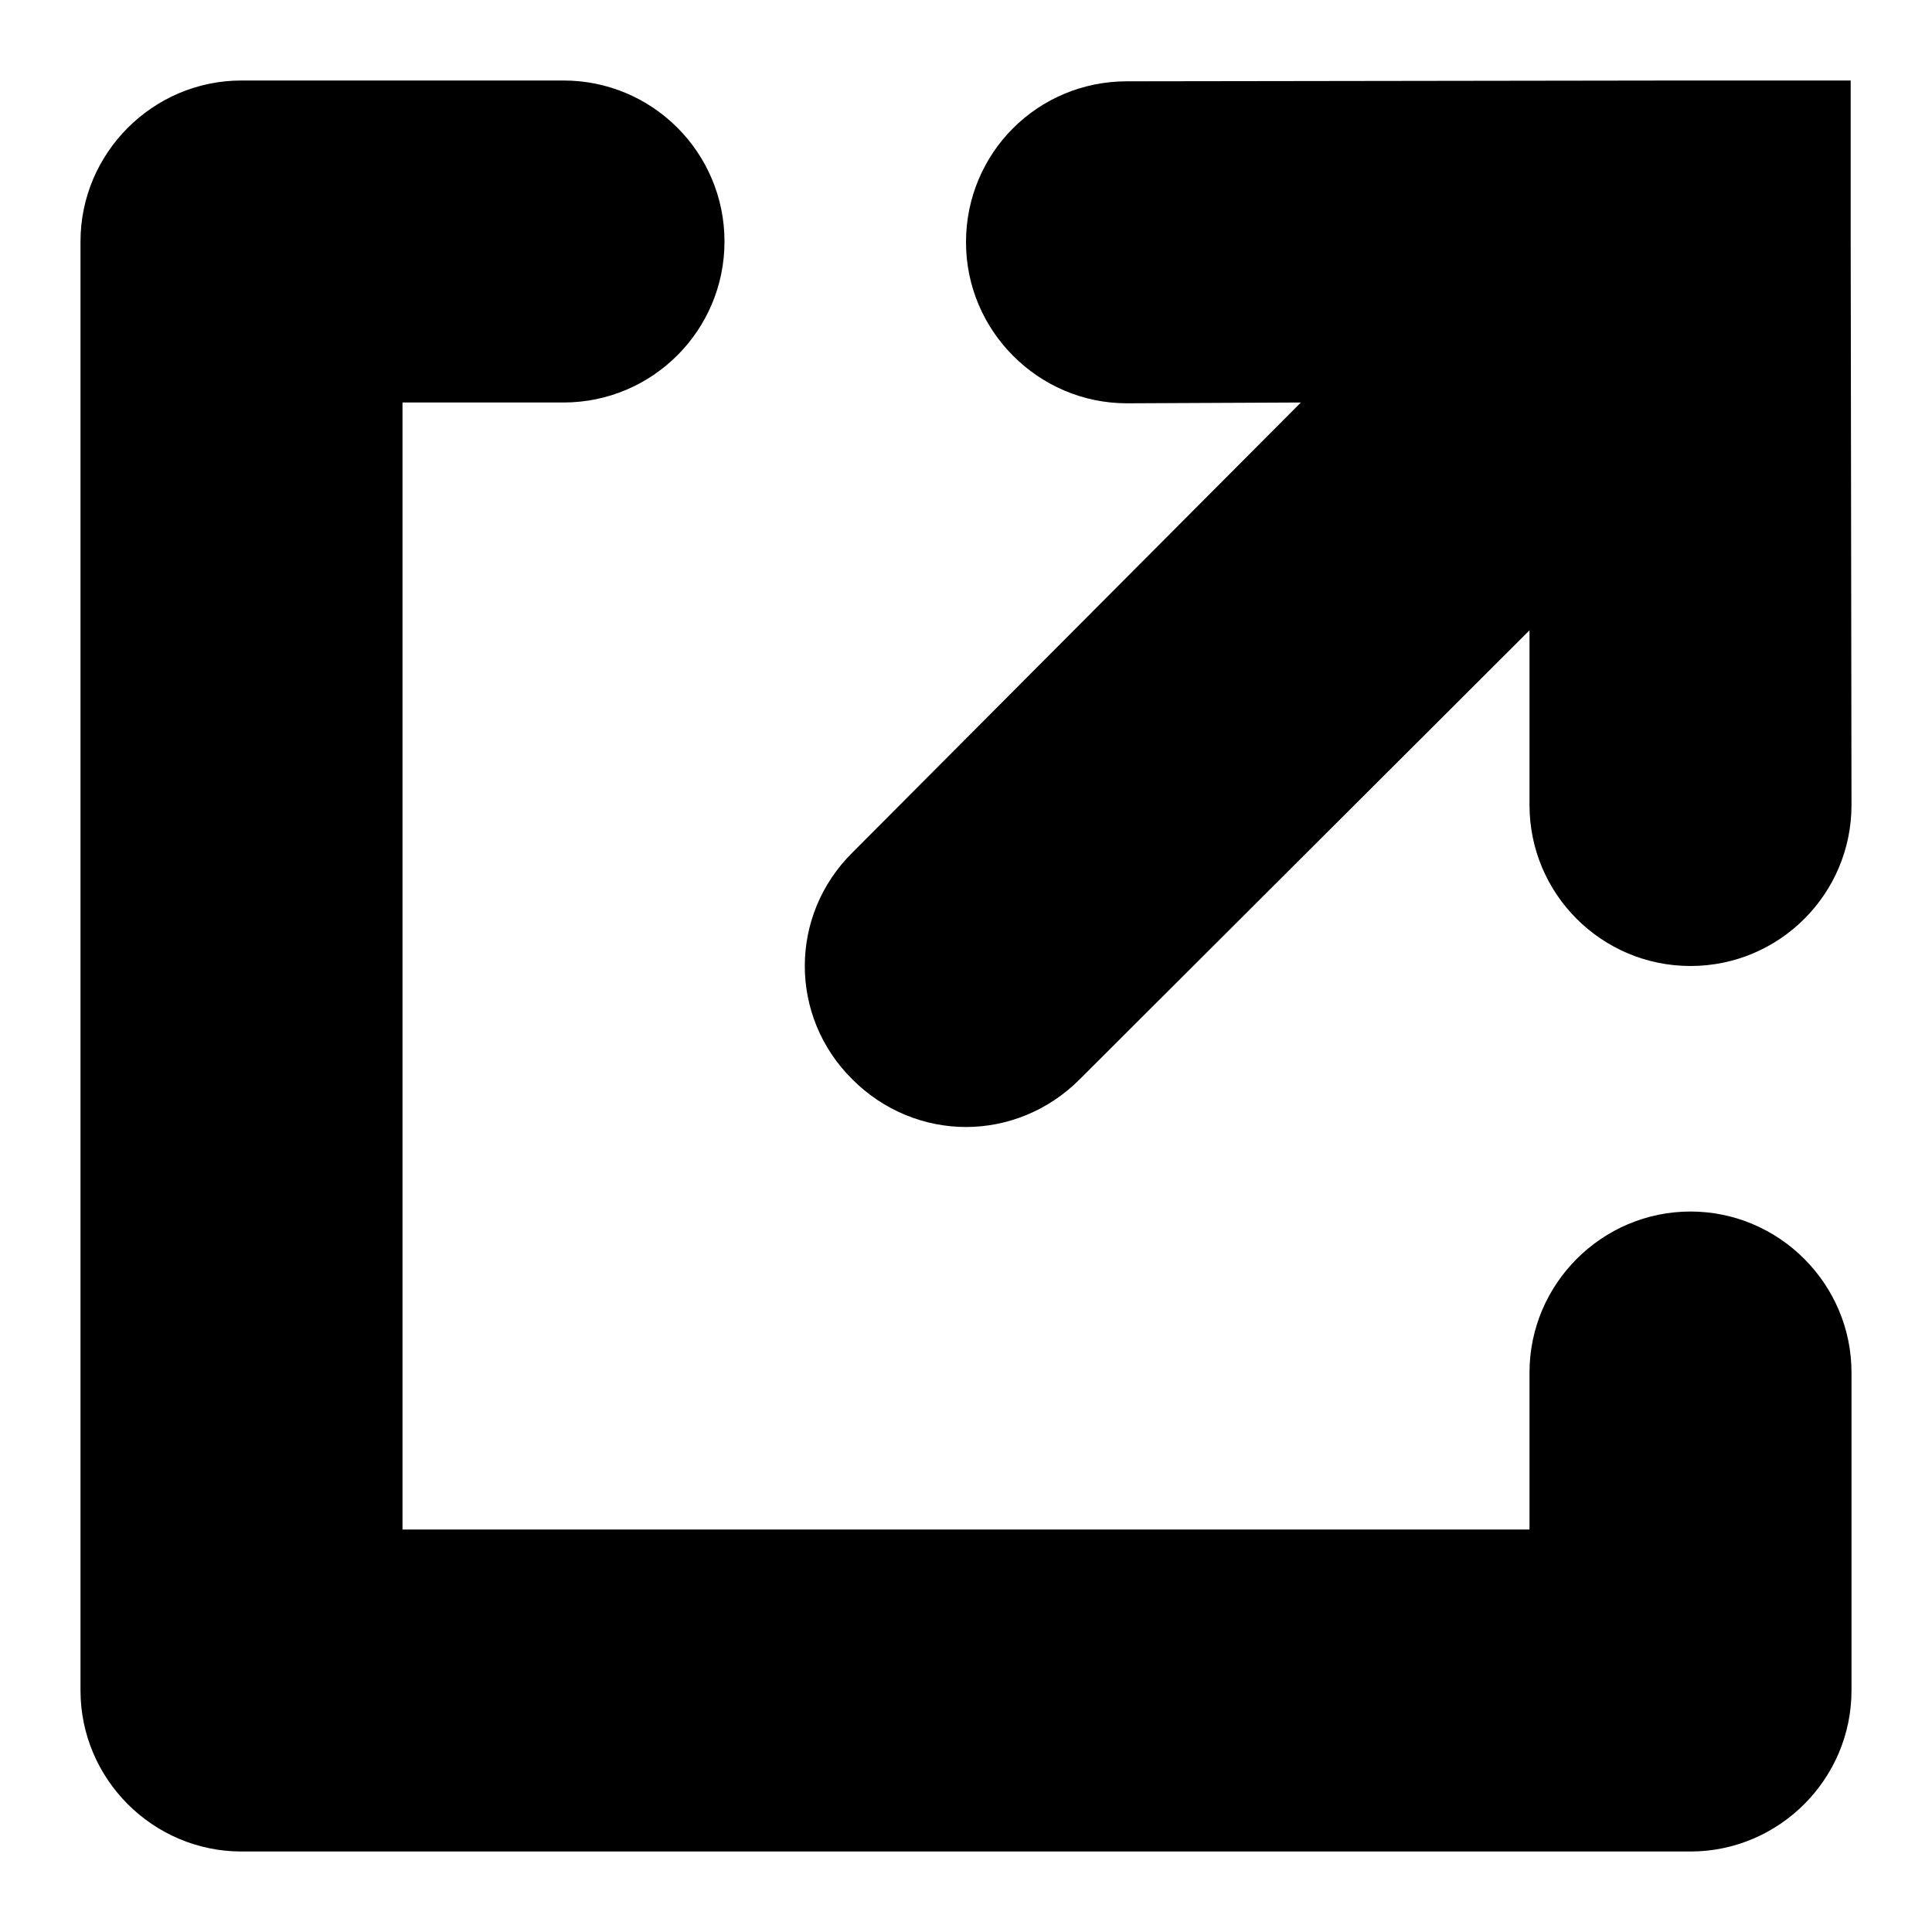
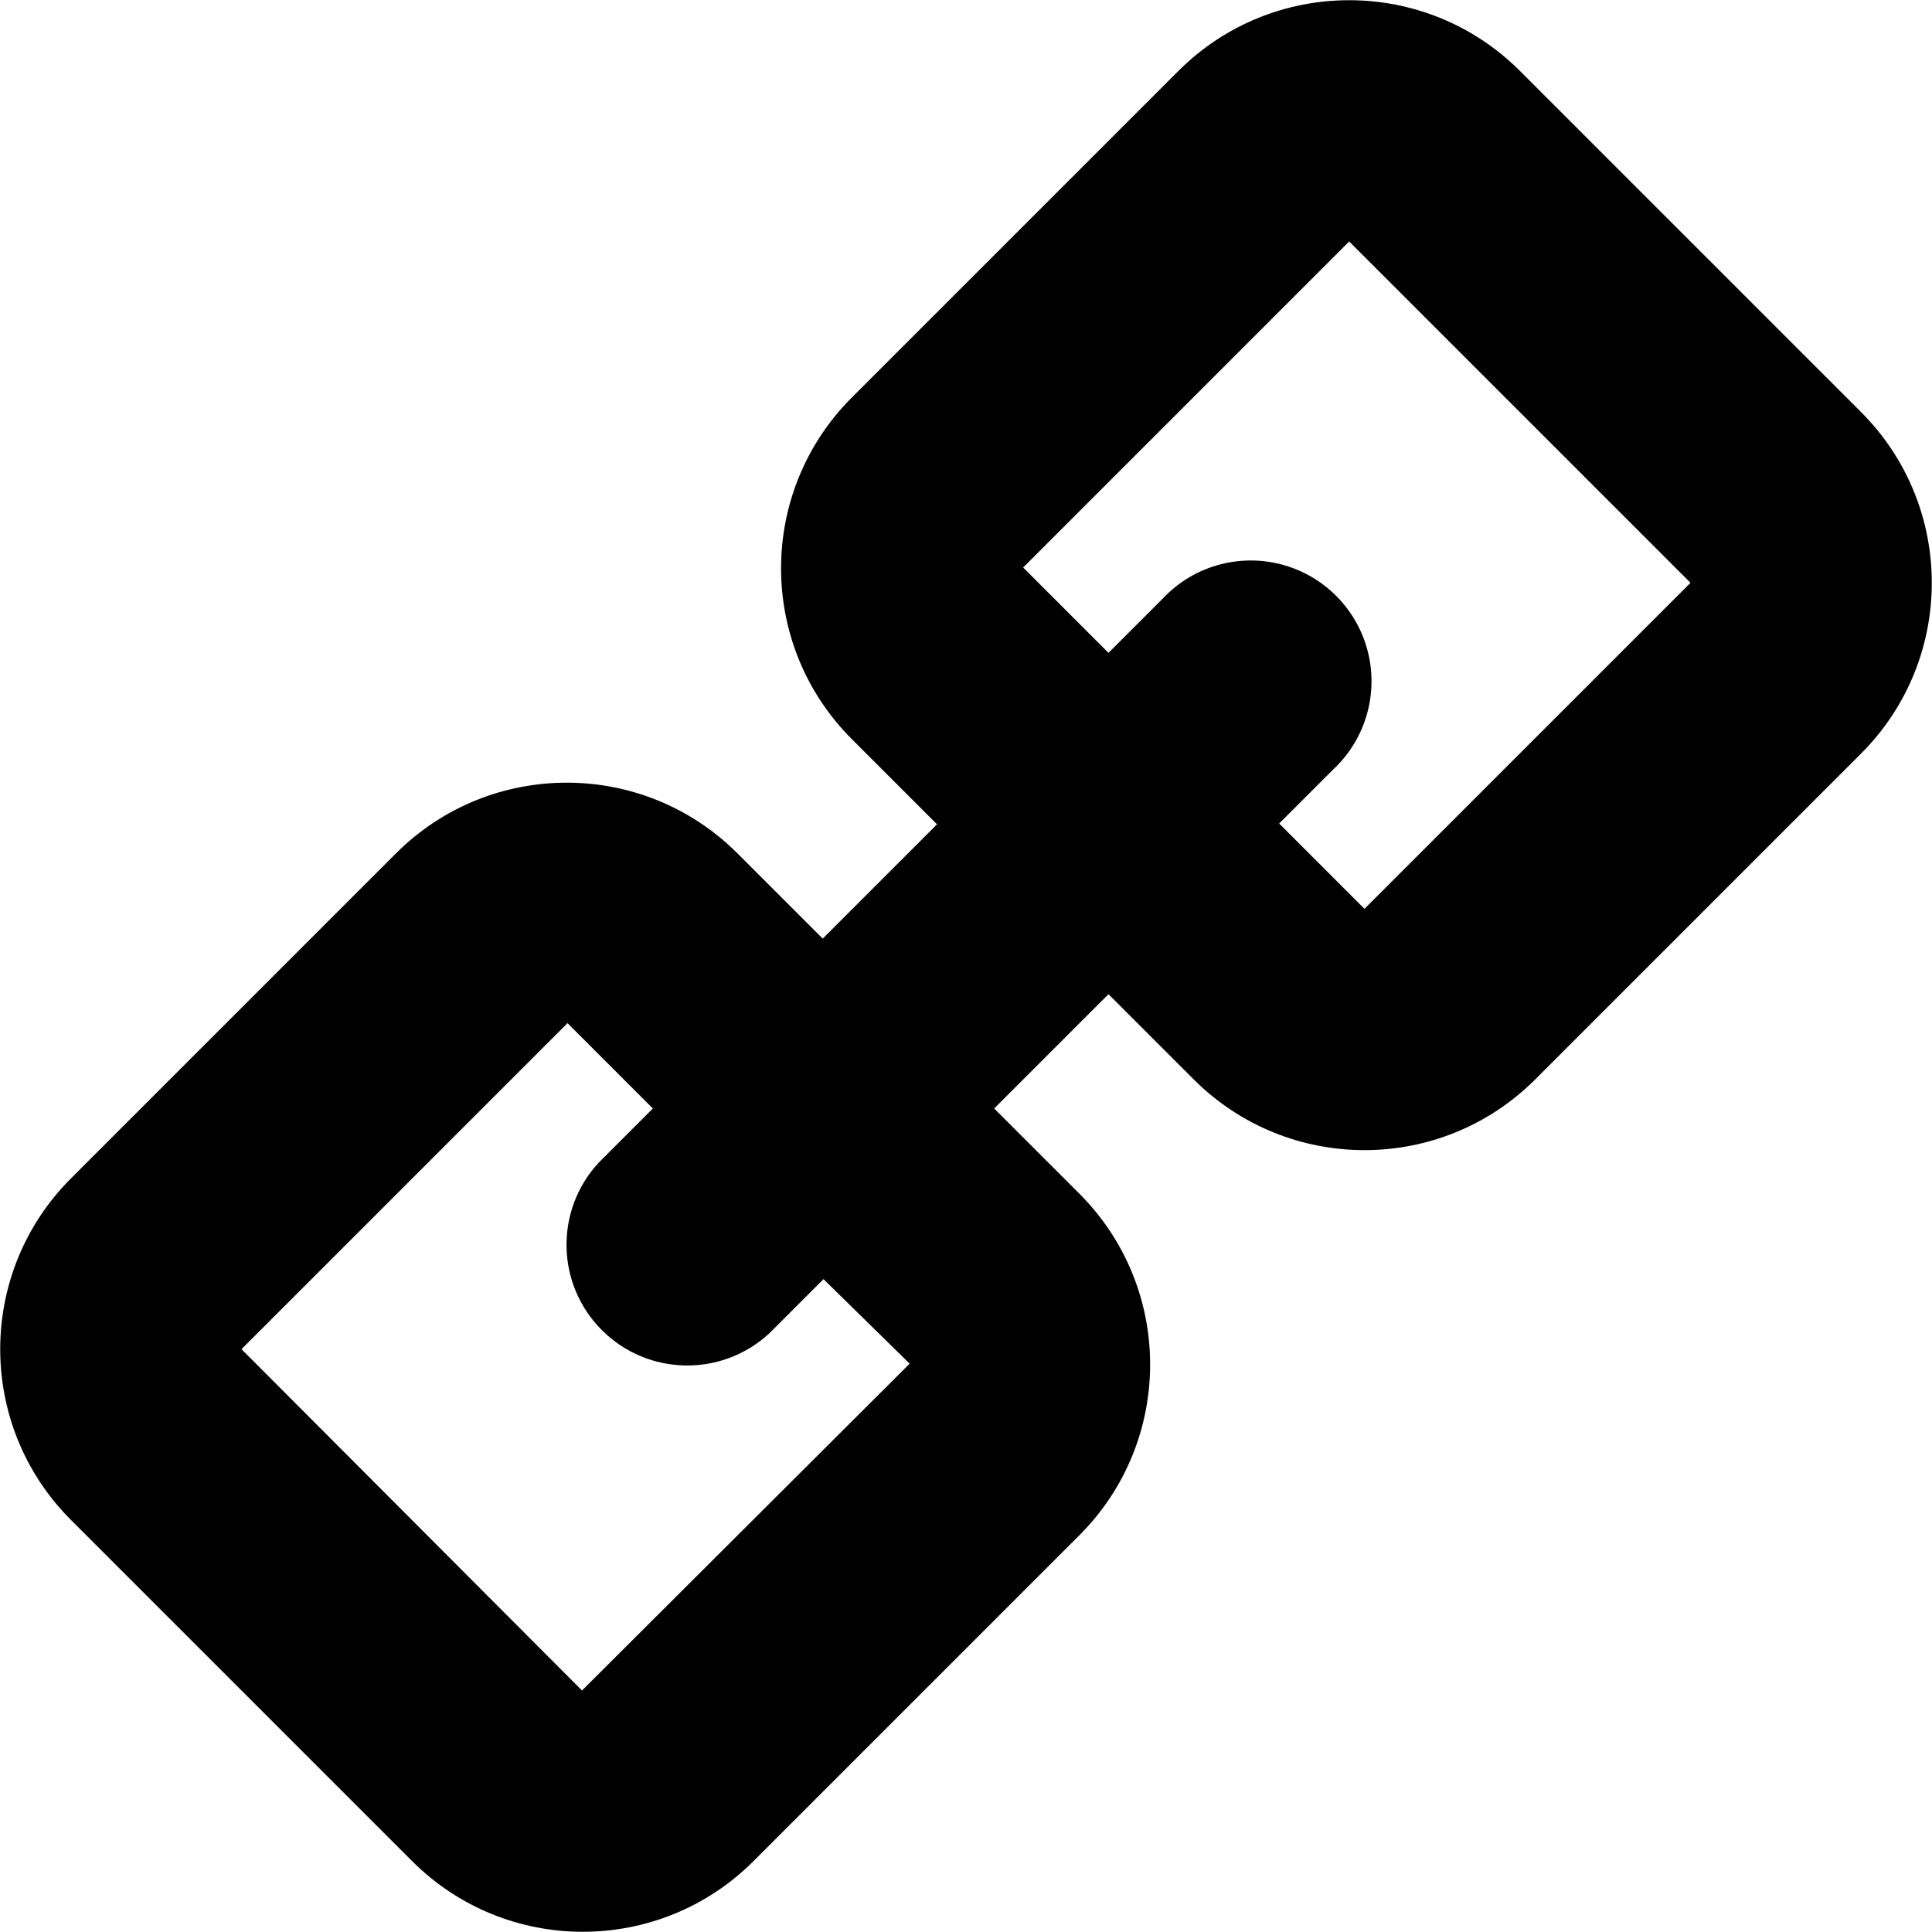
<svg xmlns="http://www.w3.org/2000/svg" height="24" width="24">
-   <path d="M21 15.05c1.1 0 2 .9 2 2V21c0 1.1-.9 2-2 2H3c-1.1 0-2-.9-2-2V3c0-1.1.9-2 2-2h4a2 2 0 1 1 0 4H5v14h14v-1.95c0-1.1.9-2 2-2zM12 14c-.51 0-1.02-.2-1.41-.59-.79-.78-.79-2.04 0-2.82L16.16 5 14 5.01c-1.1 0-2-.9-2-2 0-1.11.89-2 2-2L20.99 1h2v2l.01 7a2 2 0 1 1-4 0V7.83l-5.59 5.58c-.39.39-.9.59-1.41.59z" />
+   <path d="M21 7.24l-4.05 4.05-1.06-1.06.67-.67a1.5 1.5 0 1 0-2.12-2.12l-.67.67-1.06-1.06L16.76 3zm-9.7 9.7L7.23 21 3 16.76l4.05-4.05 1.06 1.06-.67.67a1.5 1.5 0 0 0 2.12 2.12l.67-.67zM14.63.89l-4.05 4.05a3 3 0 0 0 0 4.24l1.06 1.06-1.42 1.42-1.06-1.06a3 3 0 0 0-4.24 0L.88 14.64a3 3 0 0 0 0 4.24l4.24 4.24a3 3 0 0 0 4.24 0l4.05-4.05a3 3 0 0 0 0-4.24l-1.06-1.06 1.42-1.42 1.06 1.06a3 3 0 0 0 4.24 0l4.05-4.05a3 3 0 0 0 0-4.24L18.88.88a3 3 0 0 0-4.24 0z" />
</svg>
